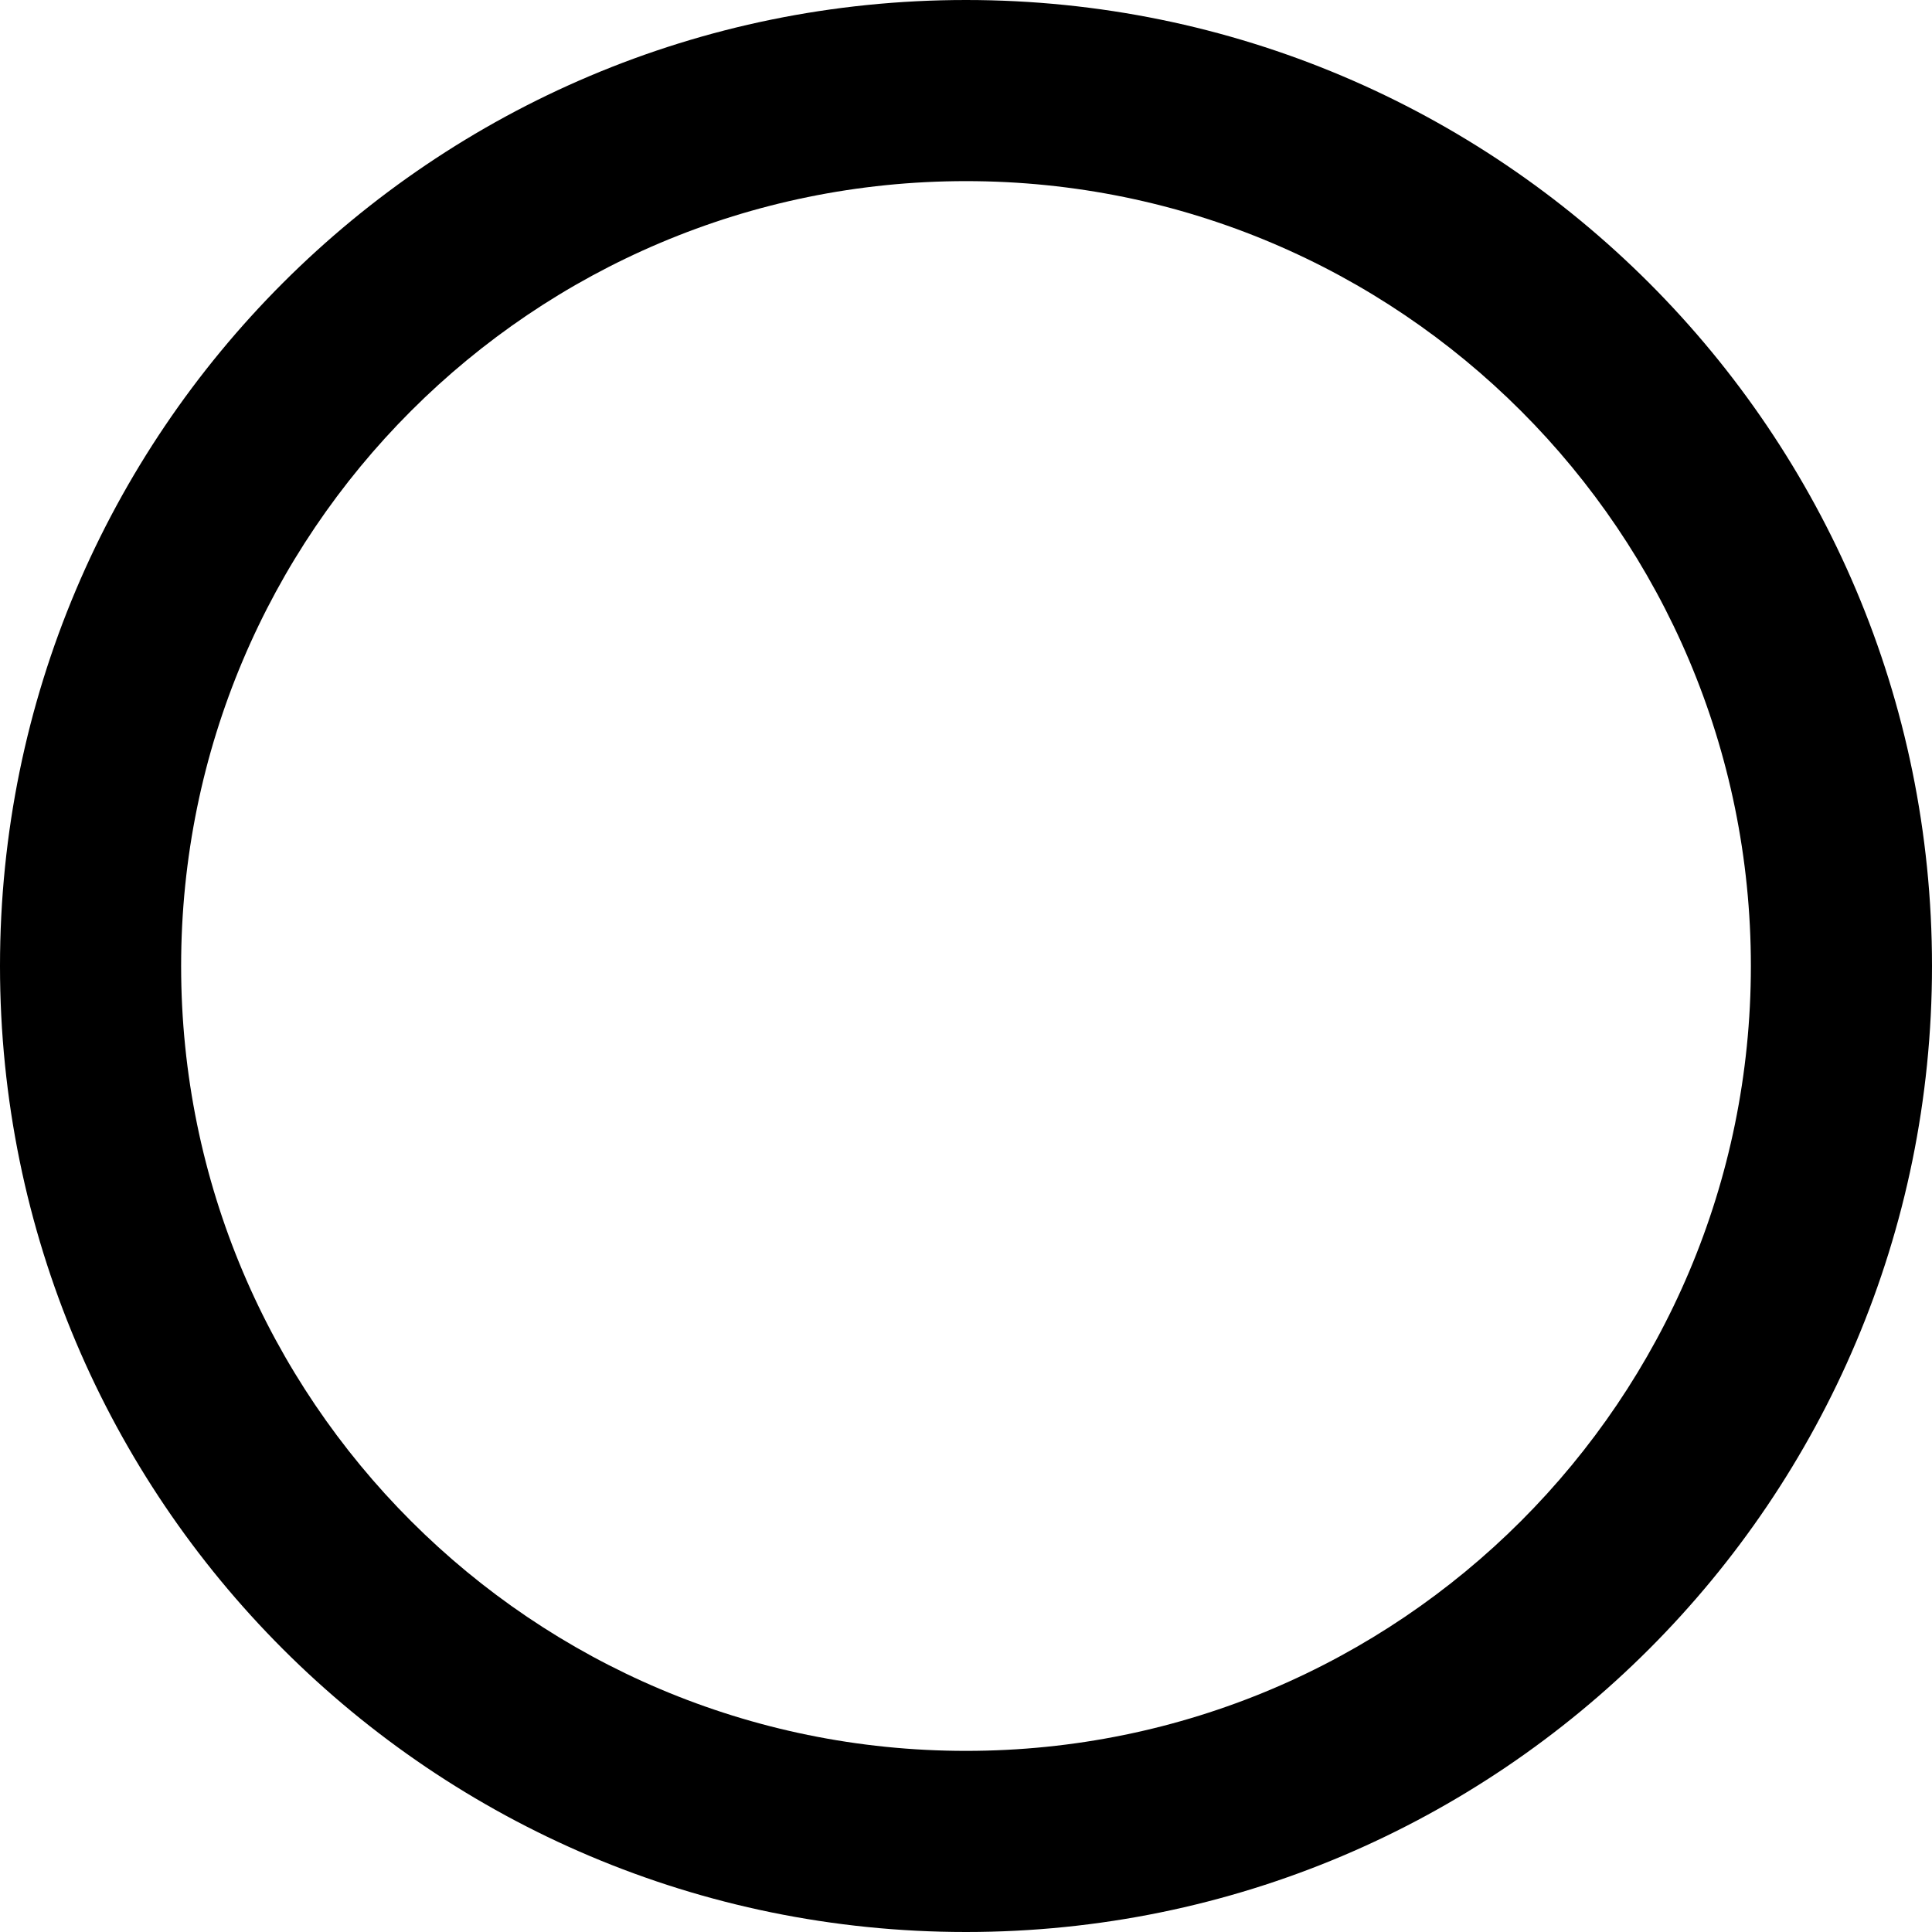
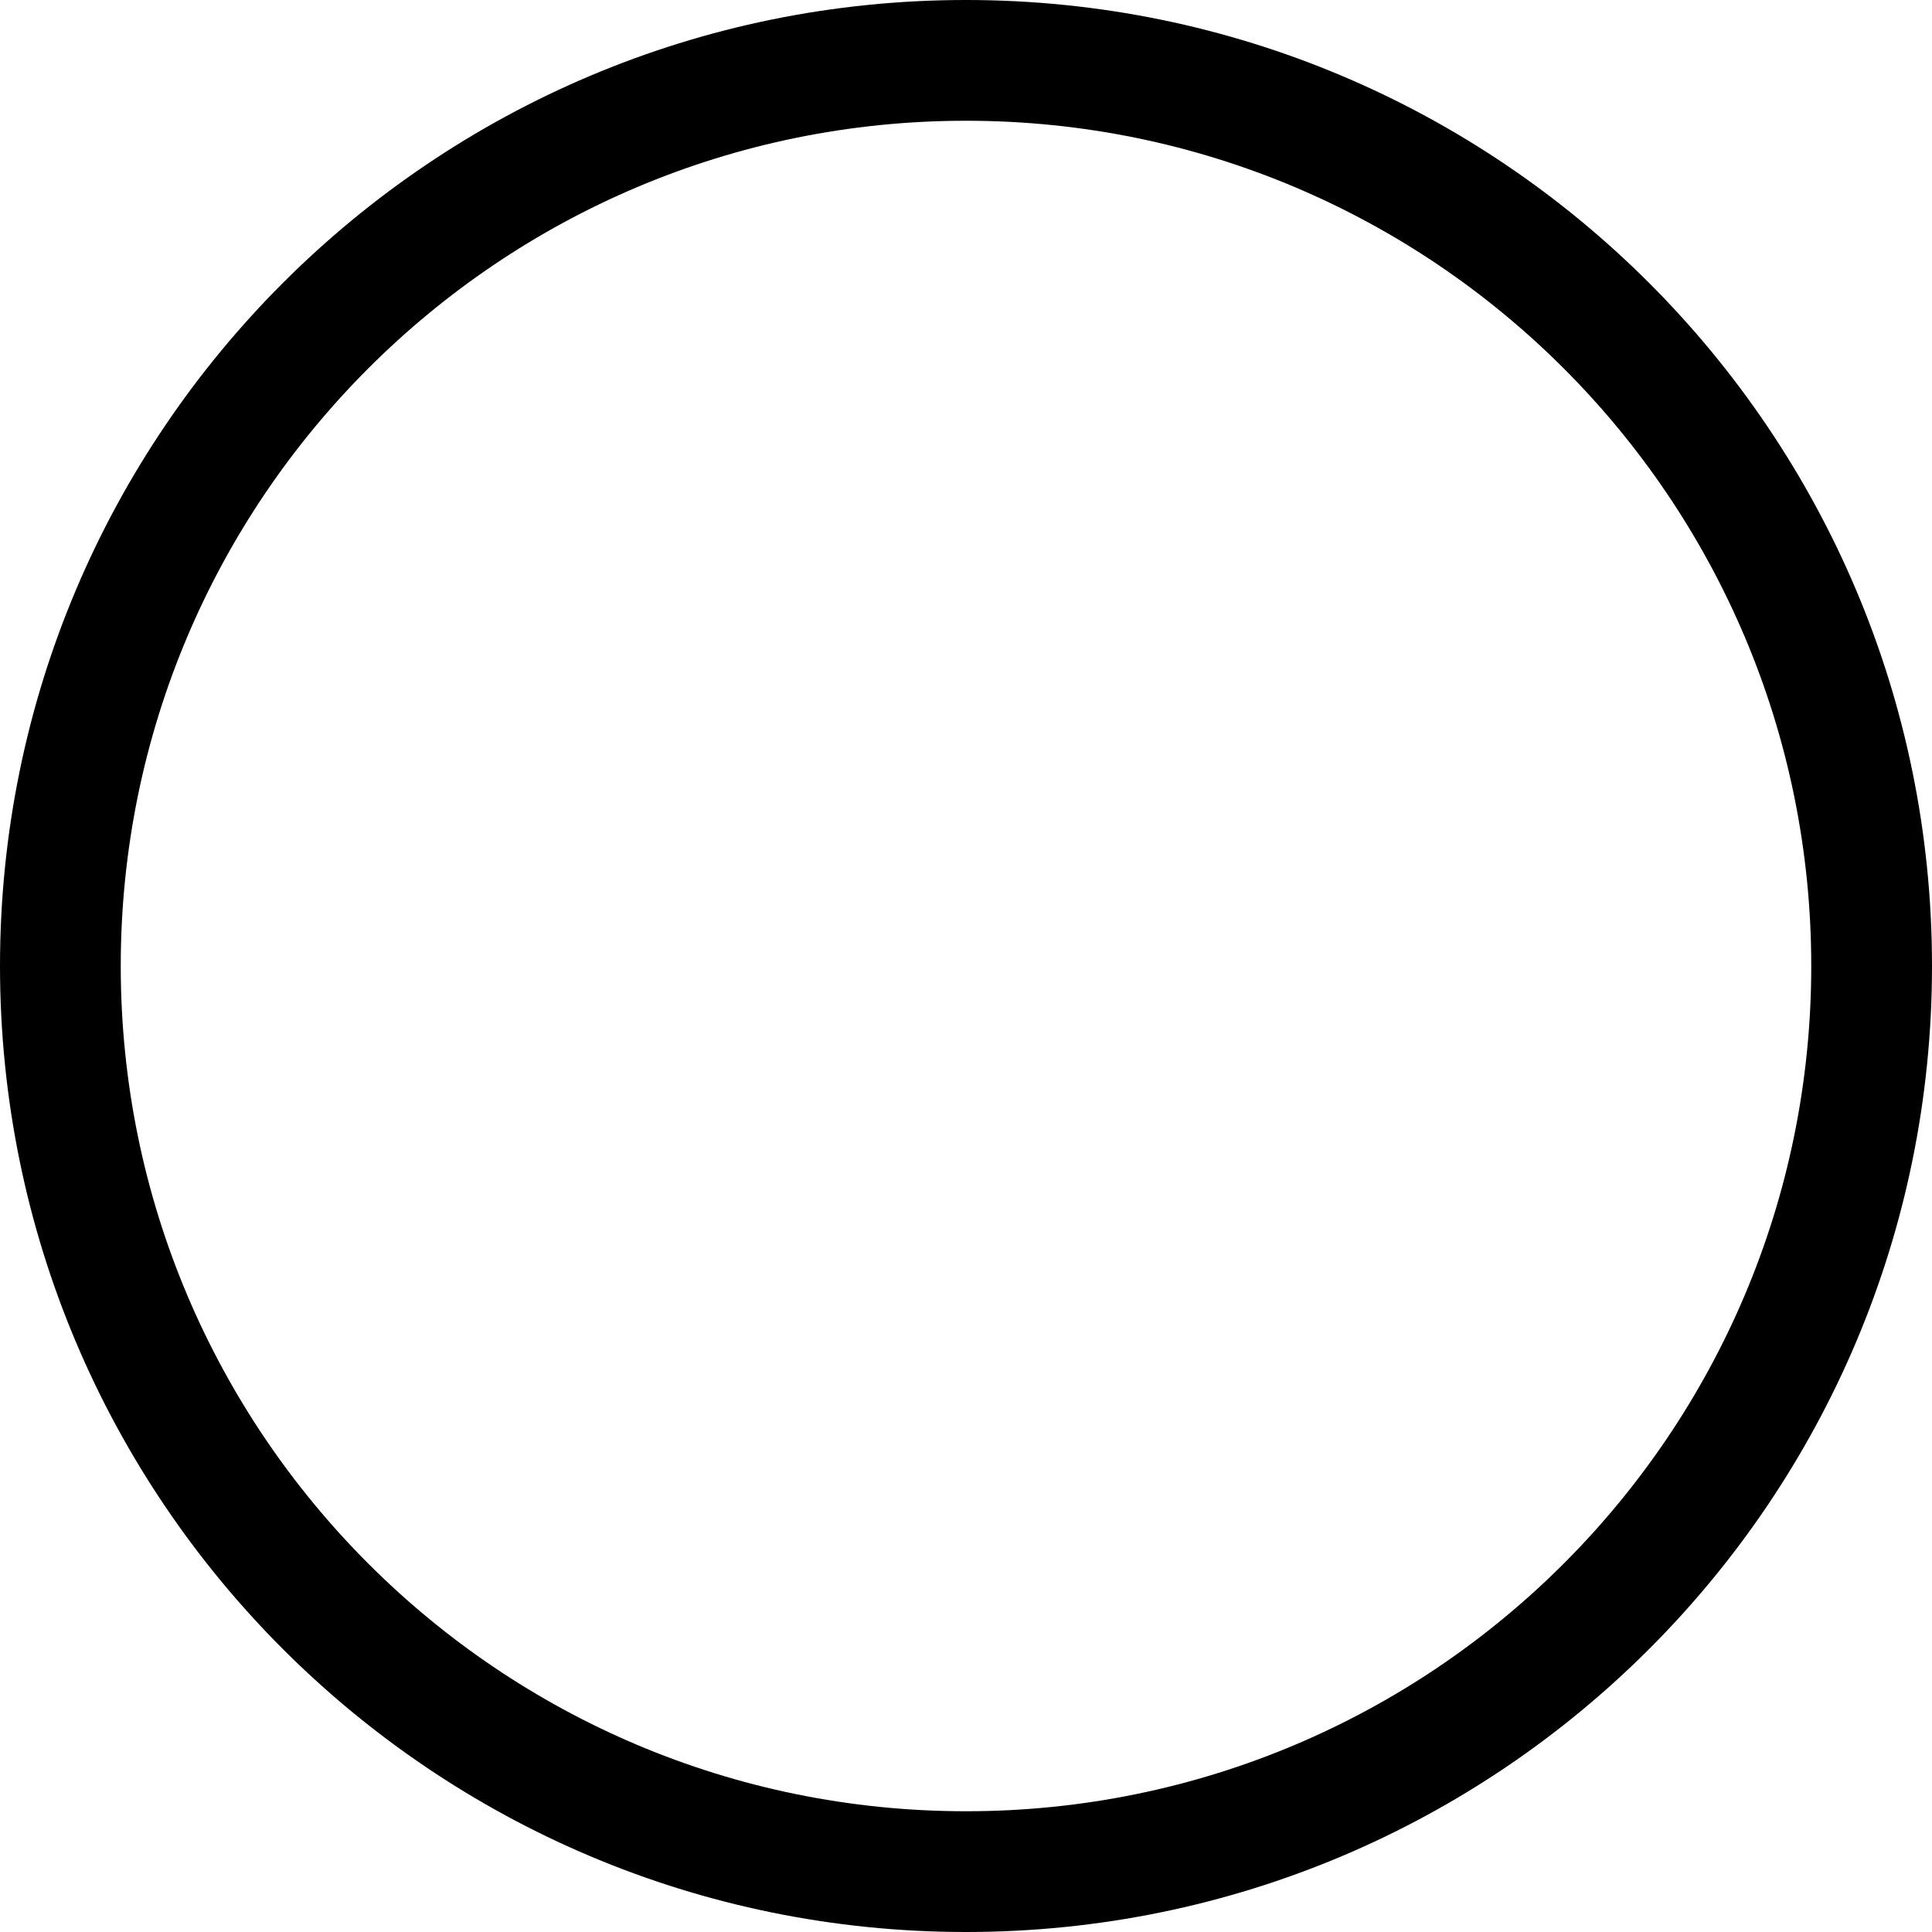
<svg xmlns="http://www.w3.org/2000/svg" viewBox="0 0 512 512">
-   <path d="M512 256C512 397.4 397.4 512 256 512C114.6 512 0 397.4 0 256C0 114.6 114.6 0 256 0C397.4 0 512 114.6 512 256zM256 48C141.1 48 48 141.1 48 256C48 370.9 141.1 464 256 464C370.9 464 464 370.9 464 256C464 141.1 370.9 48 256 48z" />
+   <path d="M512 256C512 397.4 397.4 512 256 512C114.6 512 0 397.4 0 256C0 114.6 114.6 0 256 0C397.4 0 512 114.6 512 256zM256 32C132.3 32 32 132.3 32 256C32 379.7 132.3 480 256 480C379.7 480 480 379.7 480 256C480 132.3 379.7 32 256 32z" />
</svg>
